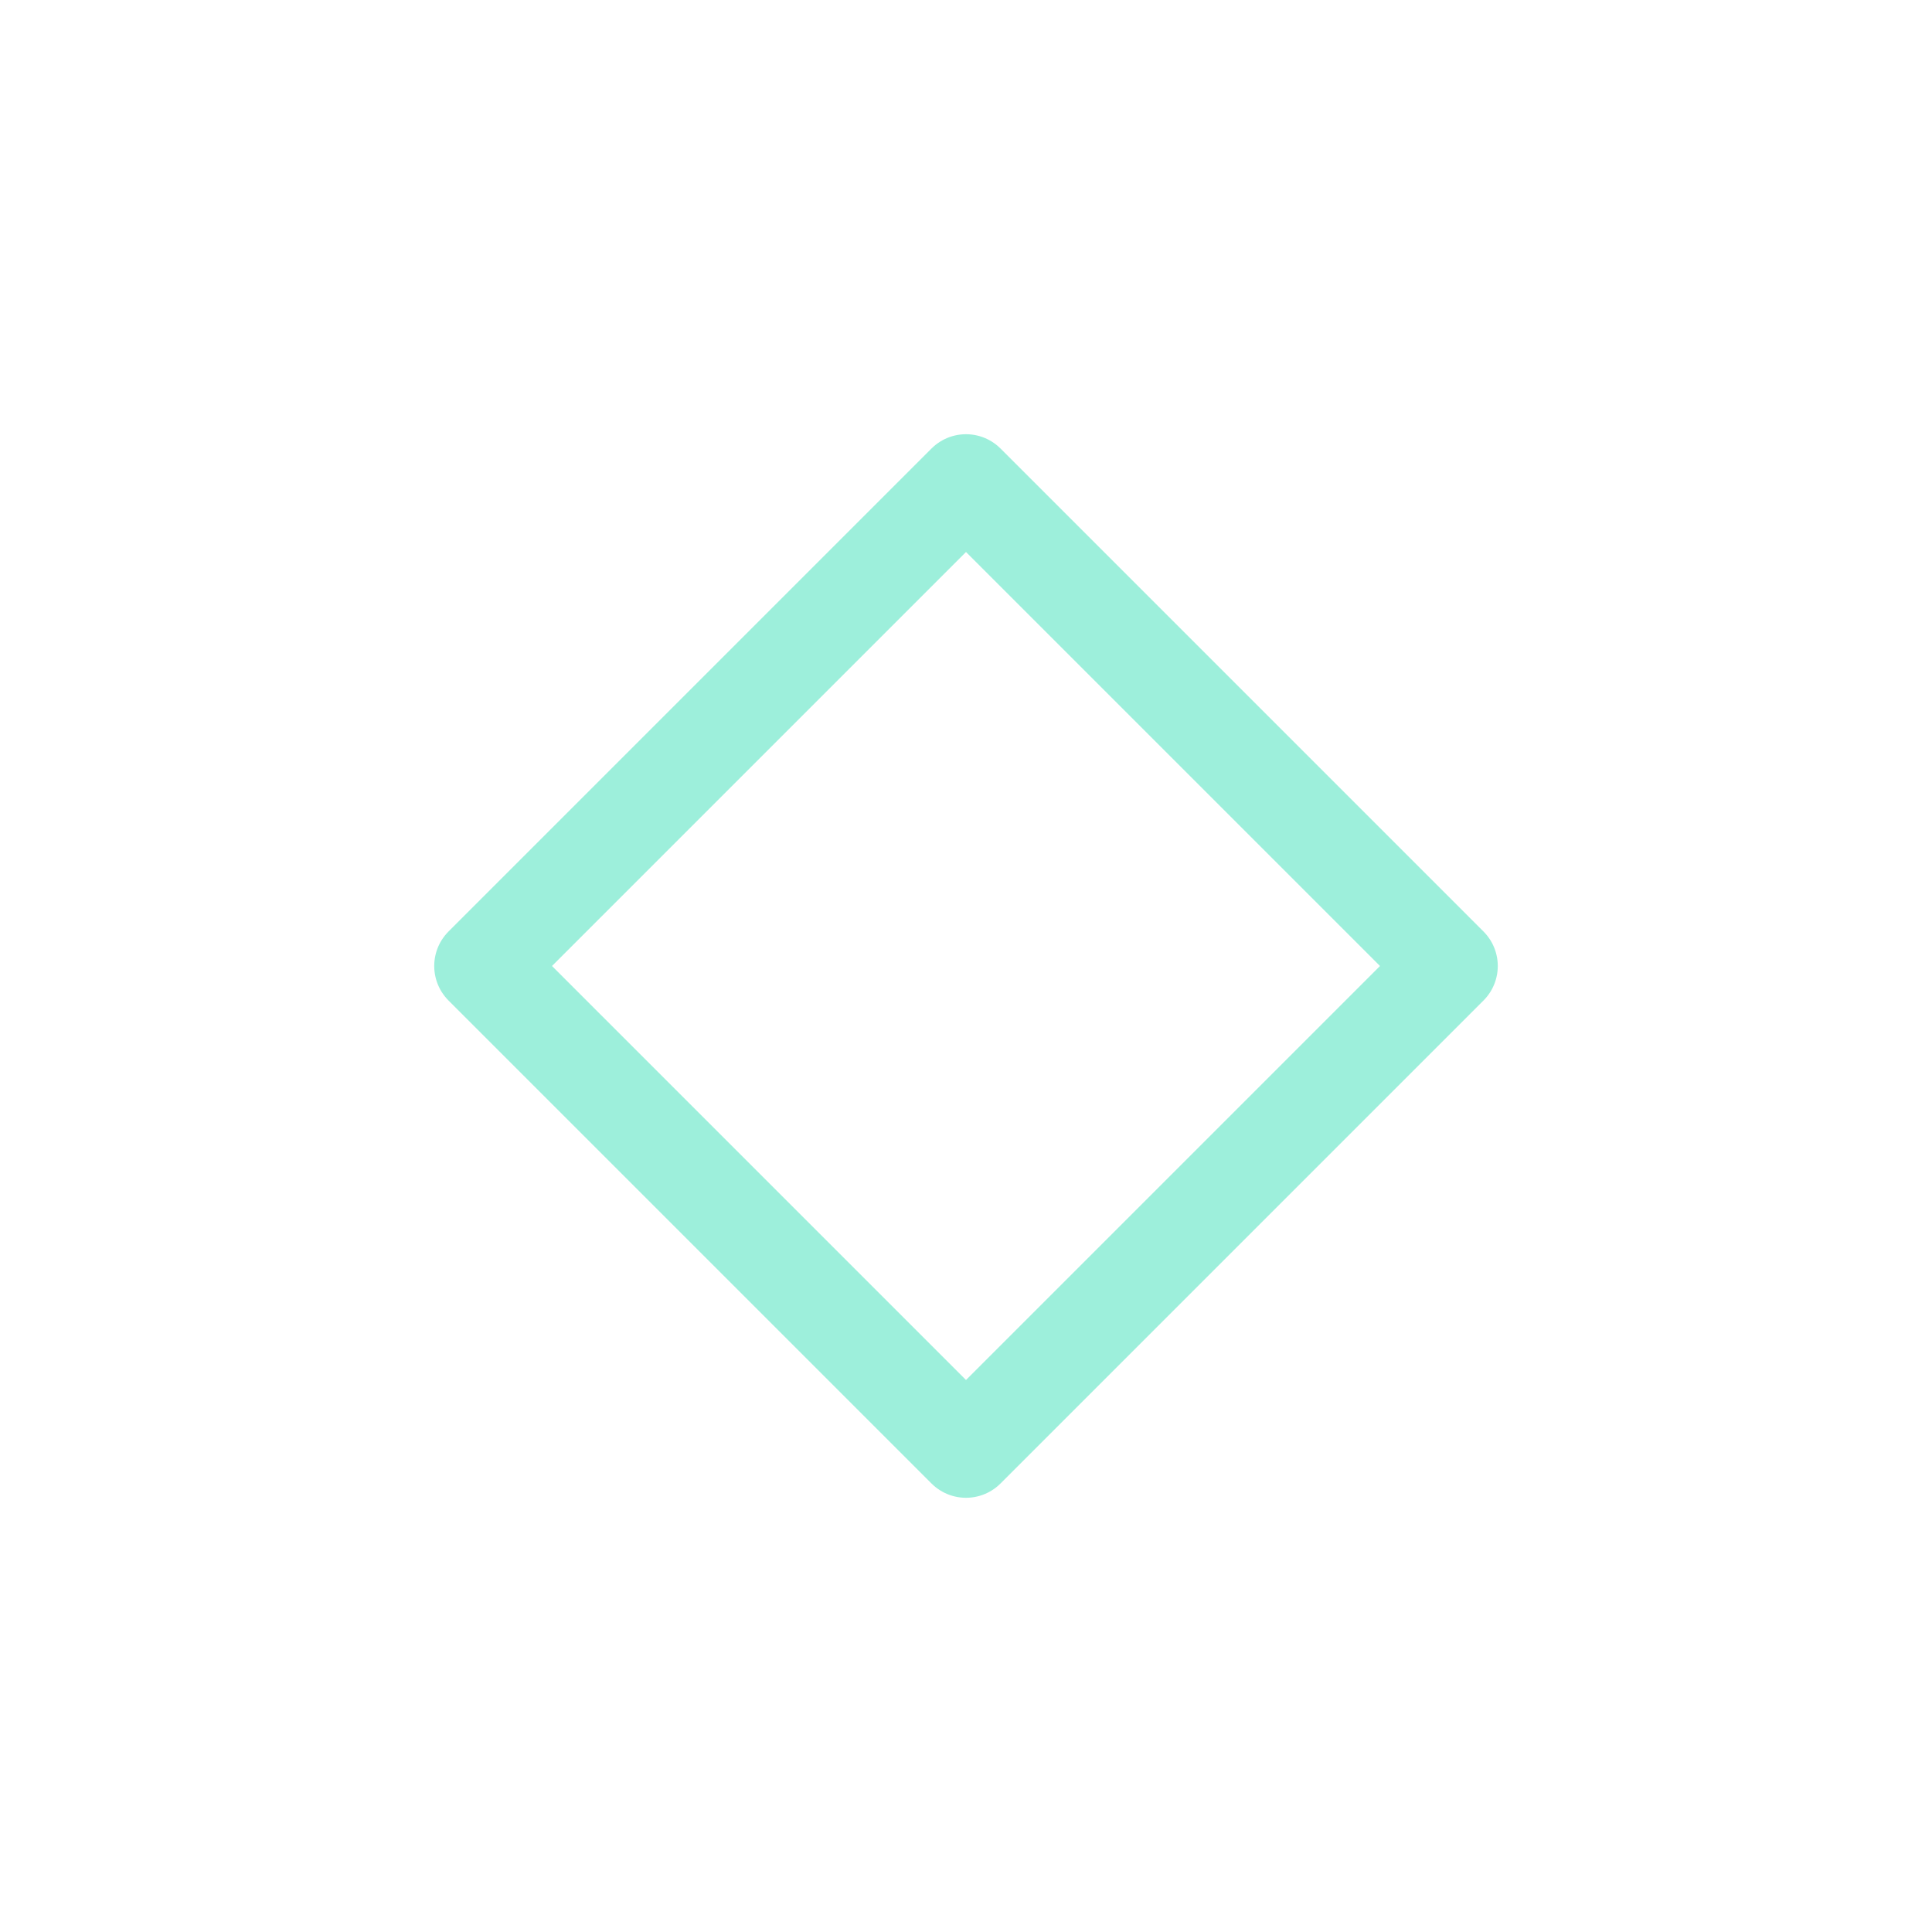
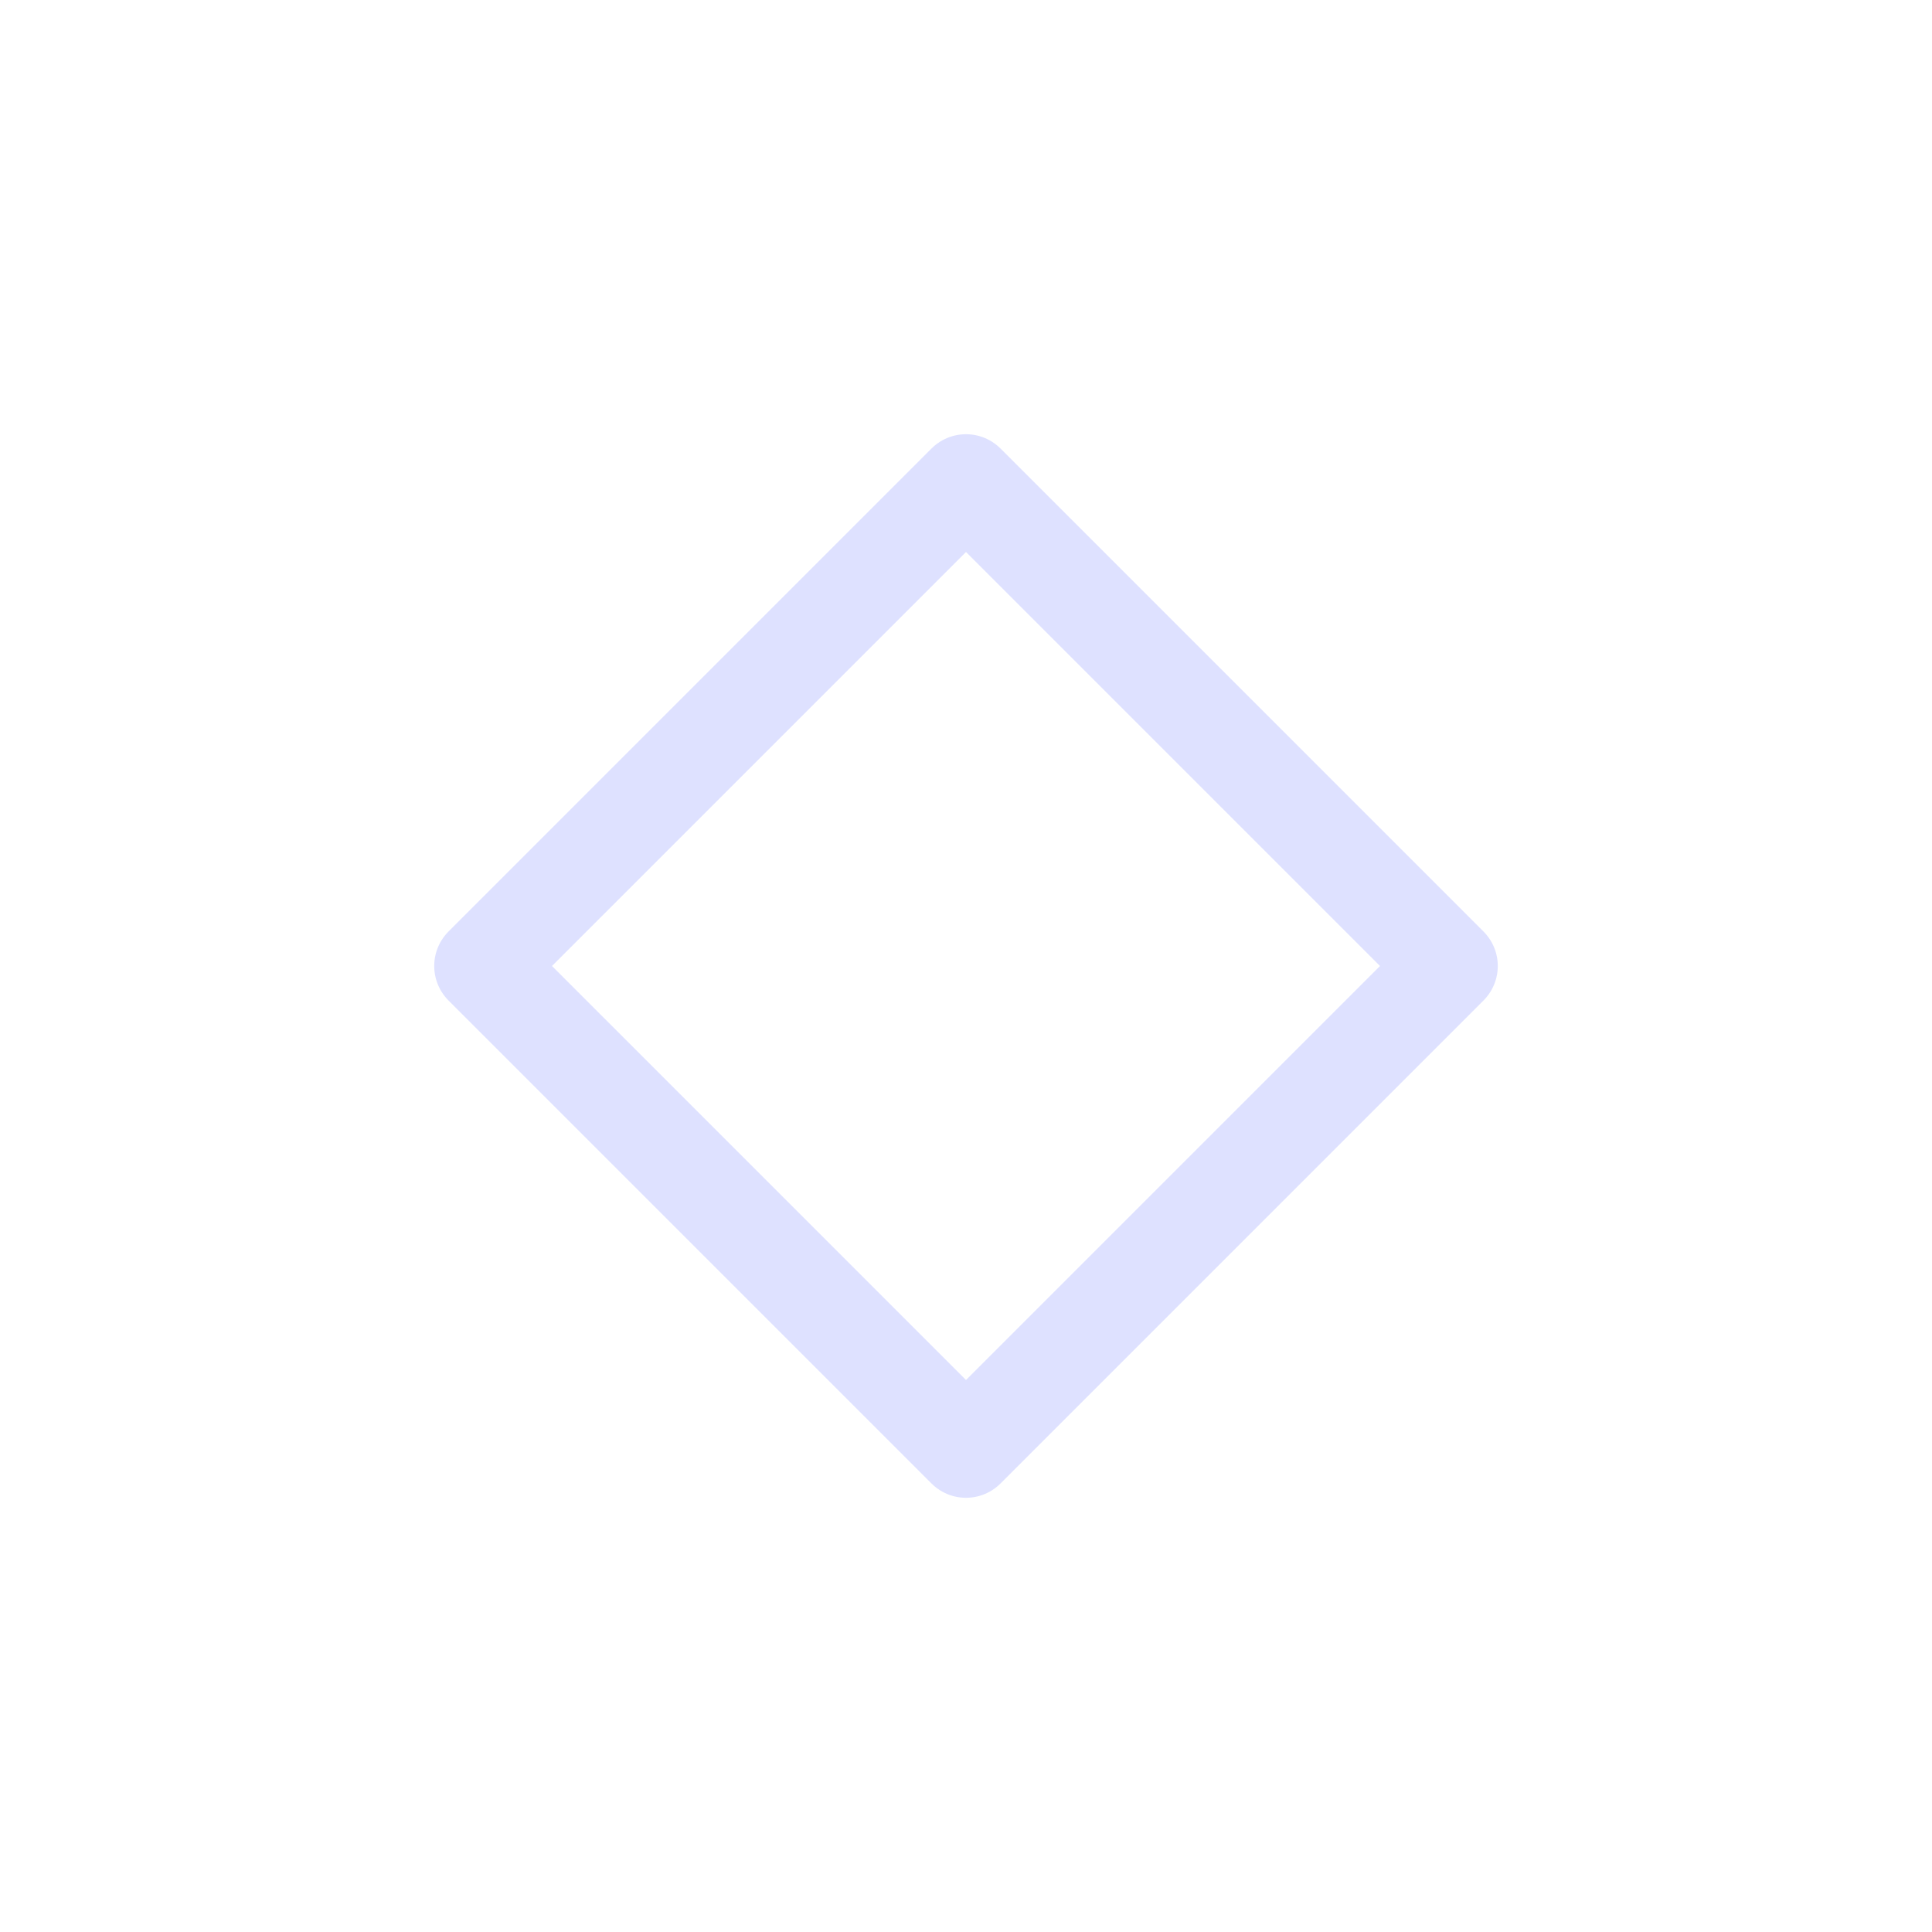
<svg xmlns="http://www.w3.org/2000/svg" viewBox="0 0 50 50" version="1.2" baseProfile="tiny">
  <defs>
</defs>
  <g fill="none" stroke="black" stroke-width="1" fill-rule="evenodd" stroke-linecap="square" stroke-linejoin="bevel">
-     <g fill="none" stroke="#9defdb" stroke-opacity="1" stroke-width="1.01" stroke-linecap="round" stroke-linejoin="round" transform="matrix(2.5,0,0,2.5,2.5,2.5)" font-family="Iosevka Term Curly" font-size="12" font-weight="500" font-style="normal">
+     <g fill="none" stroke="#dee1ff" stroke-opacity="1" stroke-width="1.01" stroke-linecap="round" stroke-linejoin="round" transform="matrix(2.5,0,0,2.5,2.5,2.5)" font-family="Iosevka Term Curly" font-size="12" font-weight="500" font-style="normal">
      <path vector-effect="none" fill-rule="evenodd" d="M4,9 L9,4 L14,9 L9,14 L4,9" />
    </g>
    <g fill="none" stroke="#000000" stroke-opacity="1" stroke-width="1" stroke-linecap="square" stroke-linejoin="bevel" transform="matrix(1,0,0,1,0,0)" font-family="Iosevka Term Curly" font-size="12" font-weight="500" font-style="normal">
</g>
  </g>
</svg>
